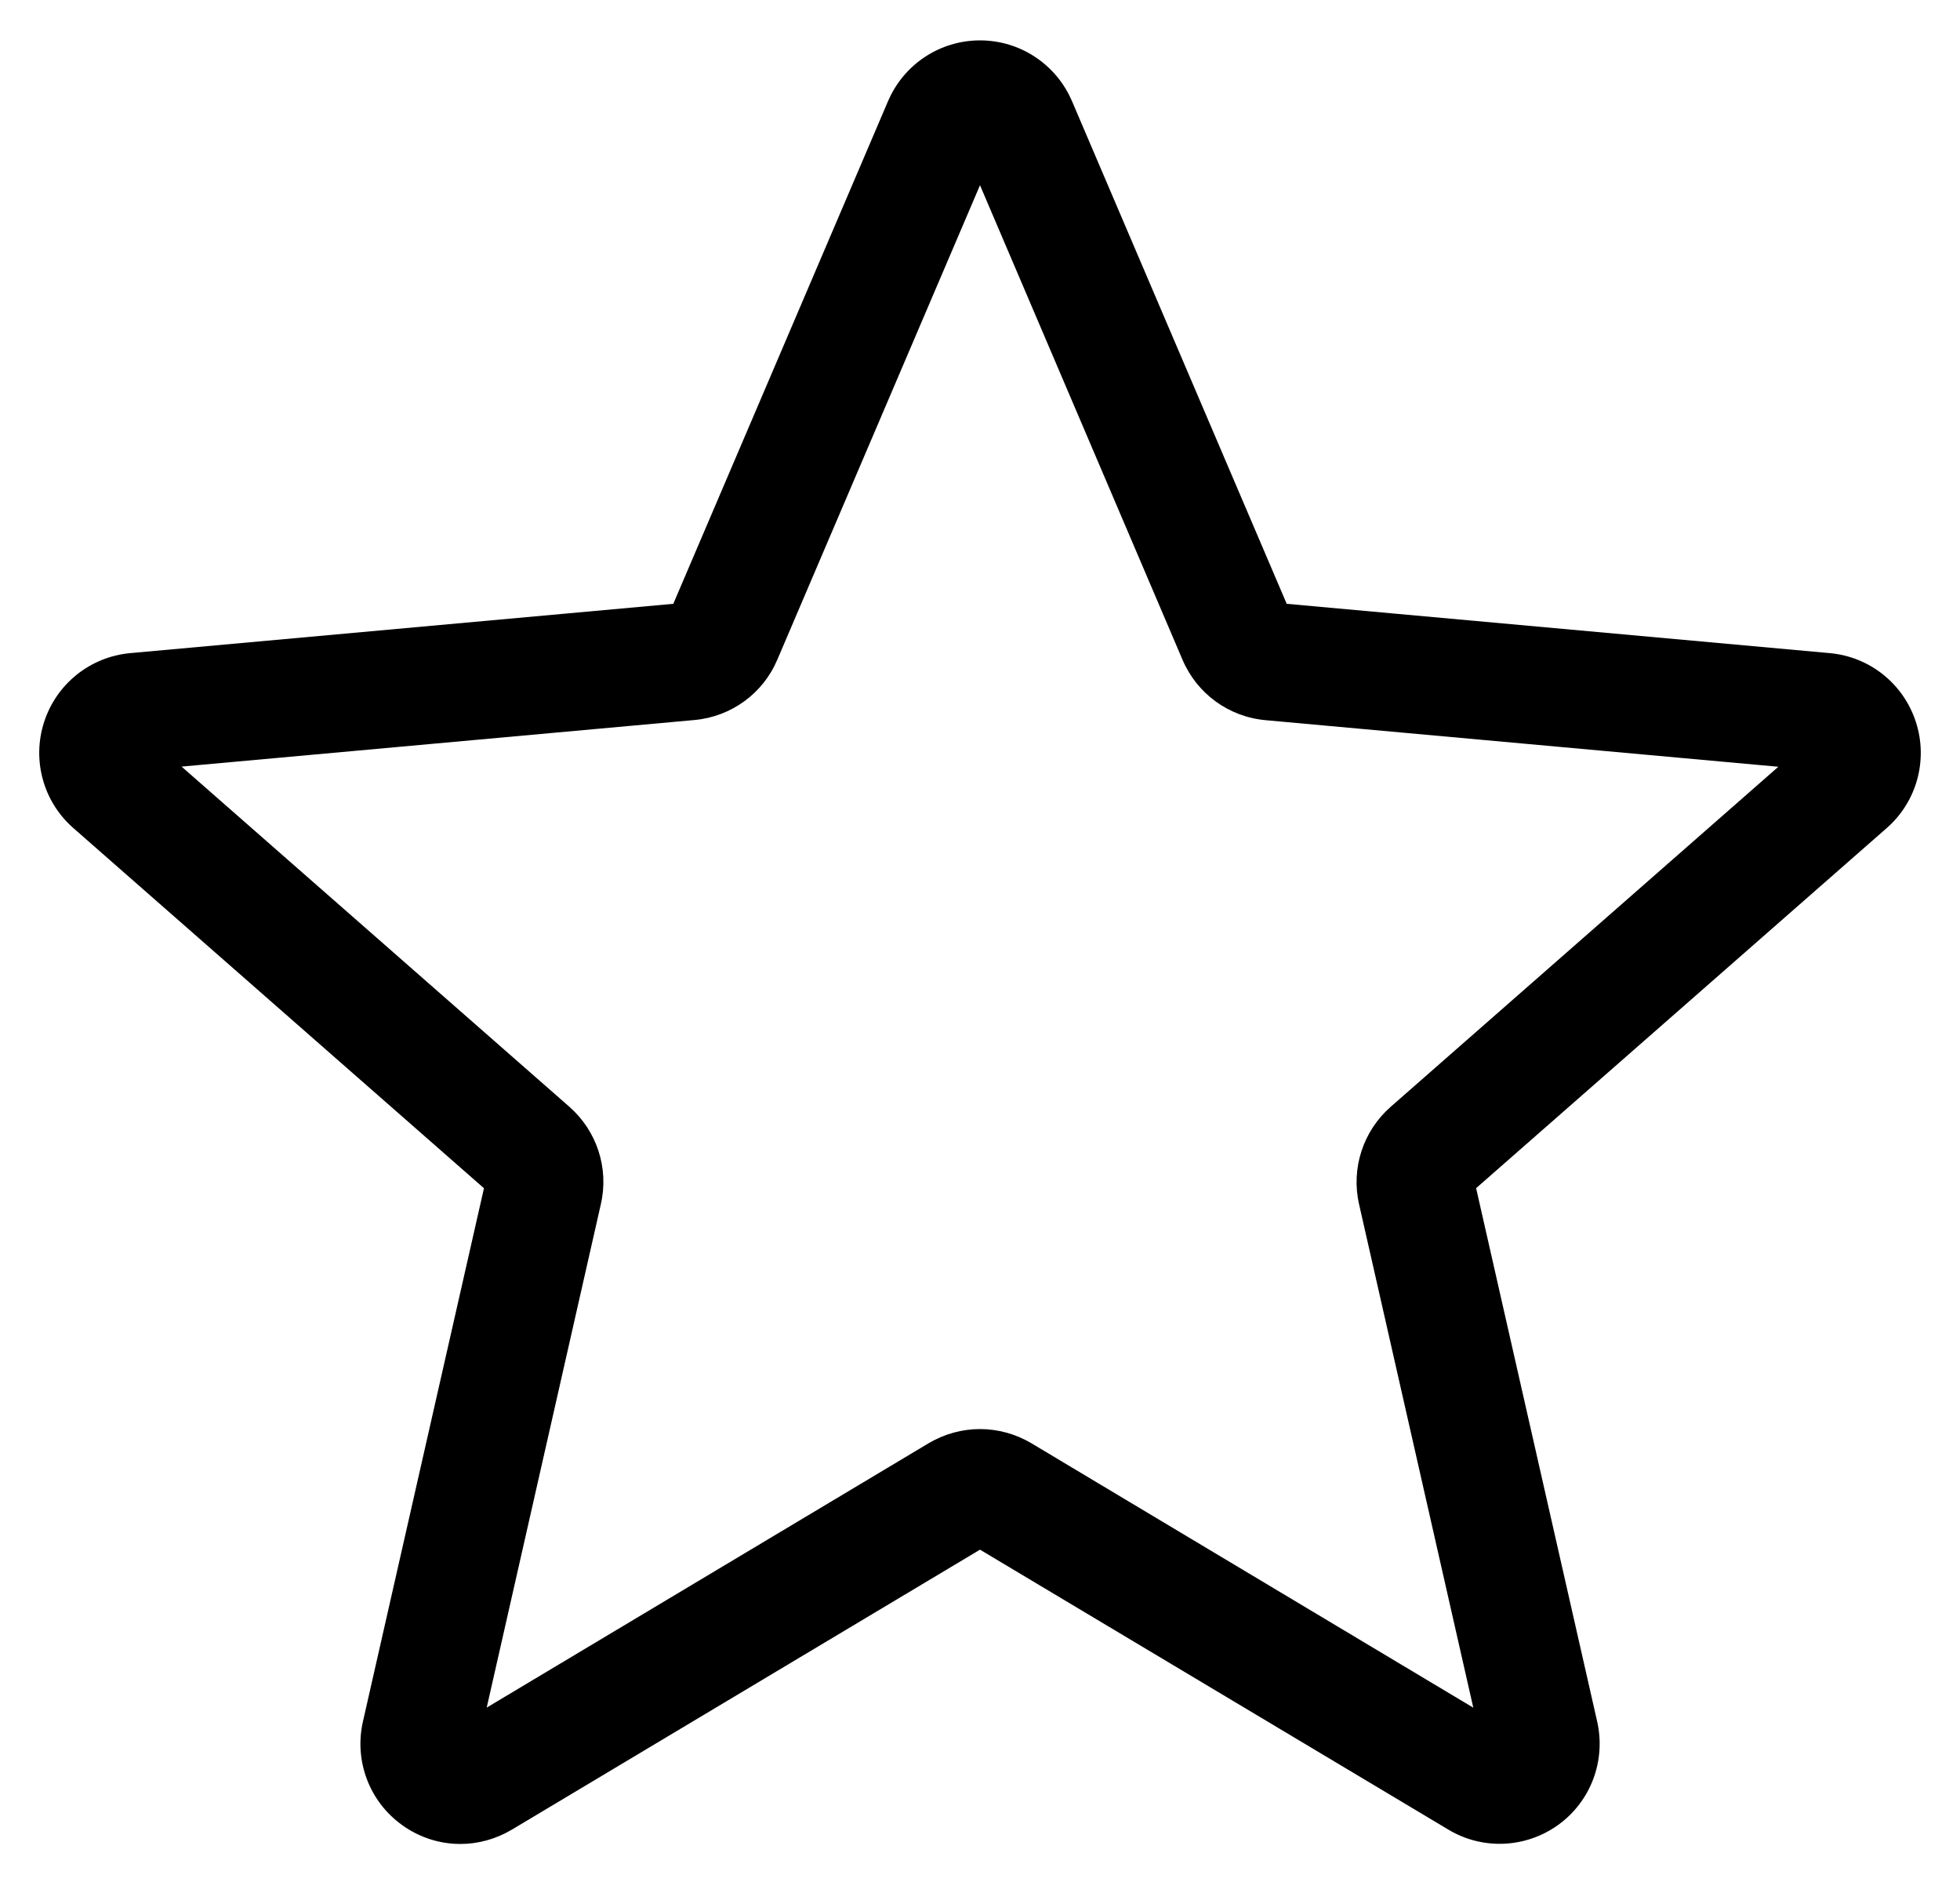
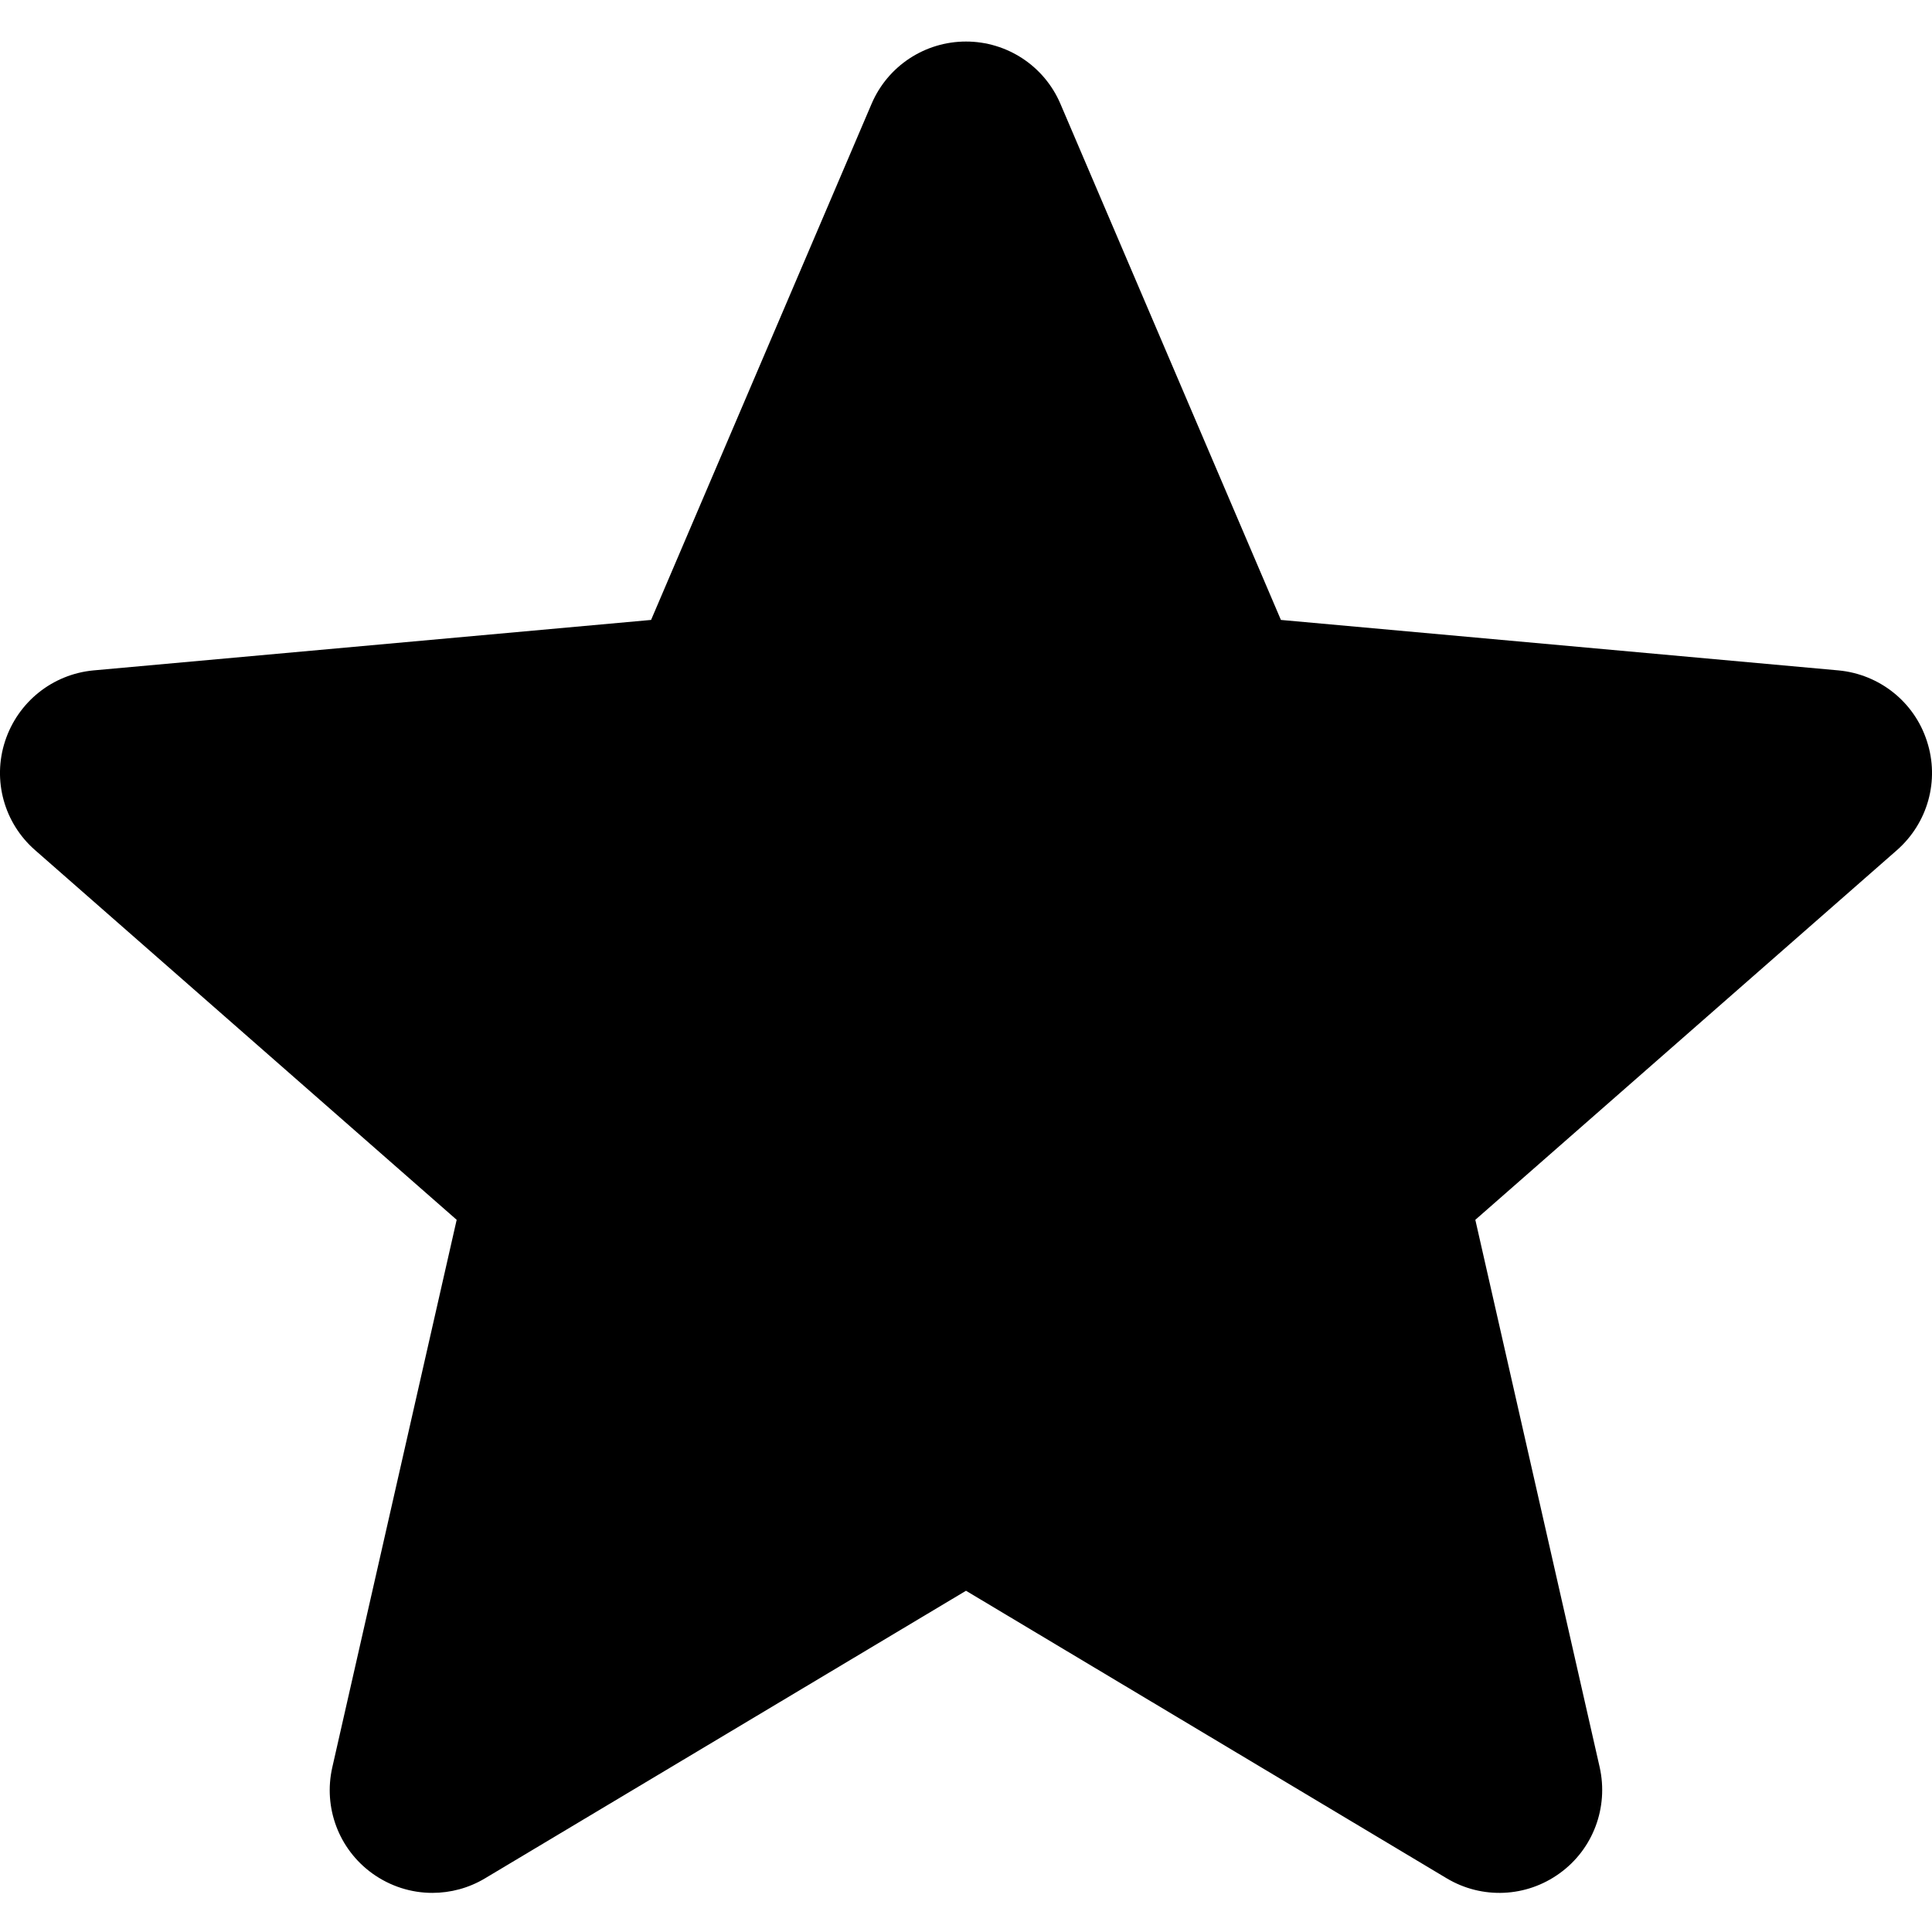
- <svg xmlns="http://www.w3.org/2000/svg" width="25" height="24" viewBox="0 0 25 24" fill="none">
-   <path d="M5.872 23.515C5.609 23.515 5.348 23.433 5.125 23.271C4.71 22.971 4.516 22.454 4.629 21.955L6.173 15.153L0.937 10.561C0.552 10.225 0.405 9.693 0.563 9.206C0.721 8.72 1.151 8.376 1.66 8.329L8.588 7.7L11.327 1.29C11.529 0.819 11.989 0.515 12.5 0.515C13.011 0.515 13.471 0.819 13.673 1.289L16.412 7.7L23.339 8.329C23.849 8.375 24.279 8.72 24.437 9.206C24.595 9.692 24.449 10.225 24.064 10.561L18.828 15.152L20.372 21.953C20.485 22.454 20.291 22.971 19.876 23.271C19.462 23.57 18.91 23.594 18.474 23.332L12.5 19.762L6.526 23.334C6.324 23.453 6.099 23.515 5.872 23.515ZM12.5 18.224C12.727 18.224 12.952 18.285 13.154 18.404L18.792 21.777L17.335 15.357C17.231 14.9 17.386 14.423 17.739 14.114L22.683 9.778L16.142 9.184C15.671 9.141 15.266 8.845 15.082 8.411L12.5 2.362L9.915 8.412C9.733 8.843 9.328 9.139 8.858 9.182L2.316 9.776L7.26 14.112C7.614 14.422 7.769 14.898 7.664 15.356L6.208 21.776L11.846 18.404C12.048 18.285 12.273 18.224 12.5 18.224ZM8.535 7.824C8.535 7.824 8.535 7.825 8.534 7.826L8.535 7.824ZM16.463 7.821L16.464 7.823C16.464 7.822 16.464 7.822 16.463 7.821Z" fill="currentColor" />
+ <svg xmlns="http://www.w3.org/2000/svg" width="8" height="8" viewBox="0 0 8 8" fill="none">
+   <path d="M7.979 3.069C7.927 2.907 7.783 2.792 7.613 2.776L5.304 2.567L4.391 0.43C4.324 0.273 4.17 0.172 4 0.172C3.83 0.172 3.676 0.273 3.609 0.43L2.696 2.567L0.387 2.776C0.217 2.792 0.074 2.907 0.021 3.069C-0.032 3.231 0.017 3.408 0.145 3.52L1.891 5.051L1.376 7.318C1.338 7.485 1.403 7.657 1.541 7.757C1.616 7.811 1.703 7.838 1.79 7.838C1.866 7.838 1.941 7.818 2.008 7.778L4 6.587L5.991 7.778C6.137 7.865 6.32 7.857 6.458 7.757C6.597 7.657 6.661 7.484 6.624 7.318L6.109 5.051L7.854 3.521C7.983 3.408 8.032 3.231 7.979 3.069Z" fill="currentColor" />
</svg>
